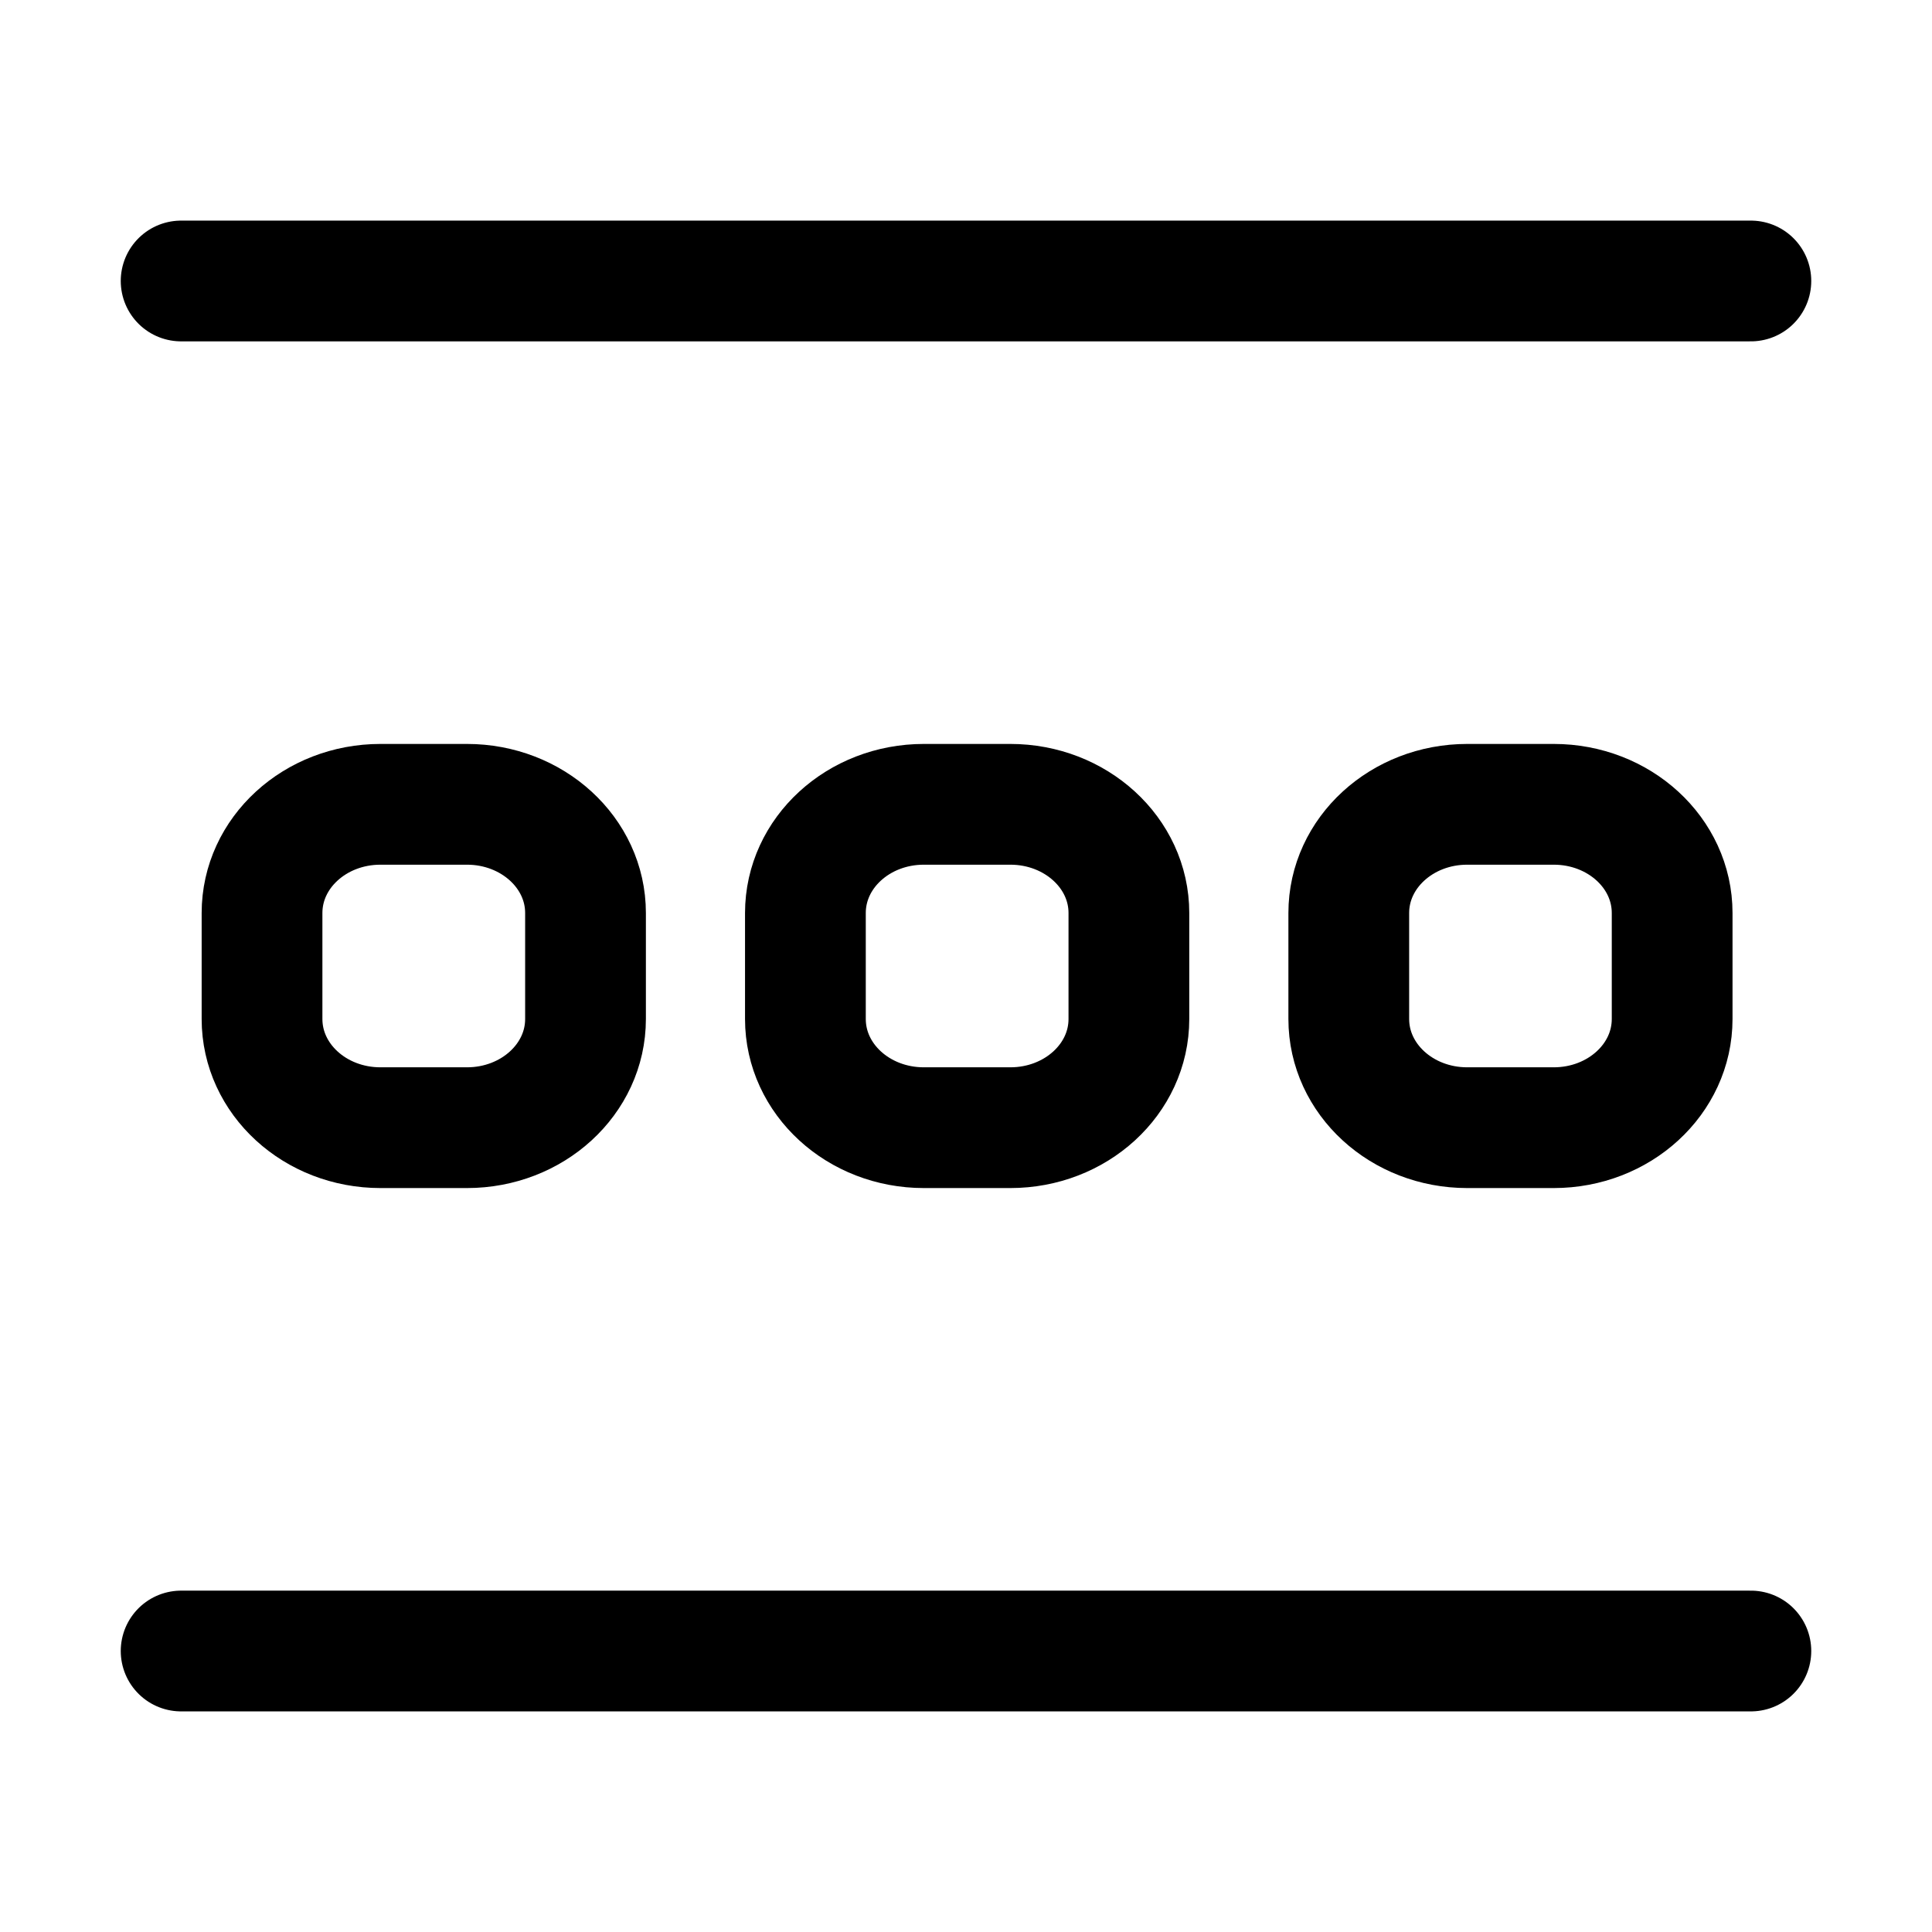
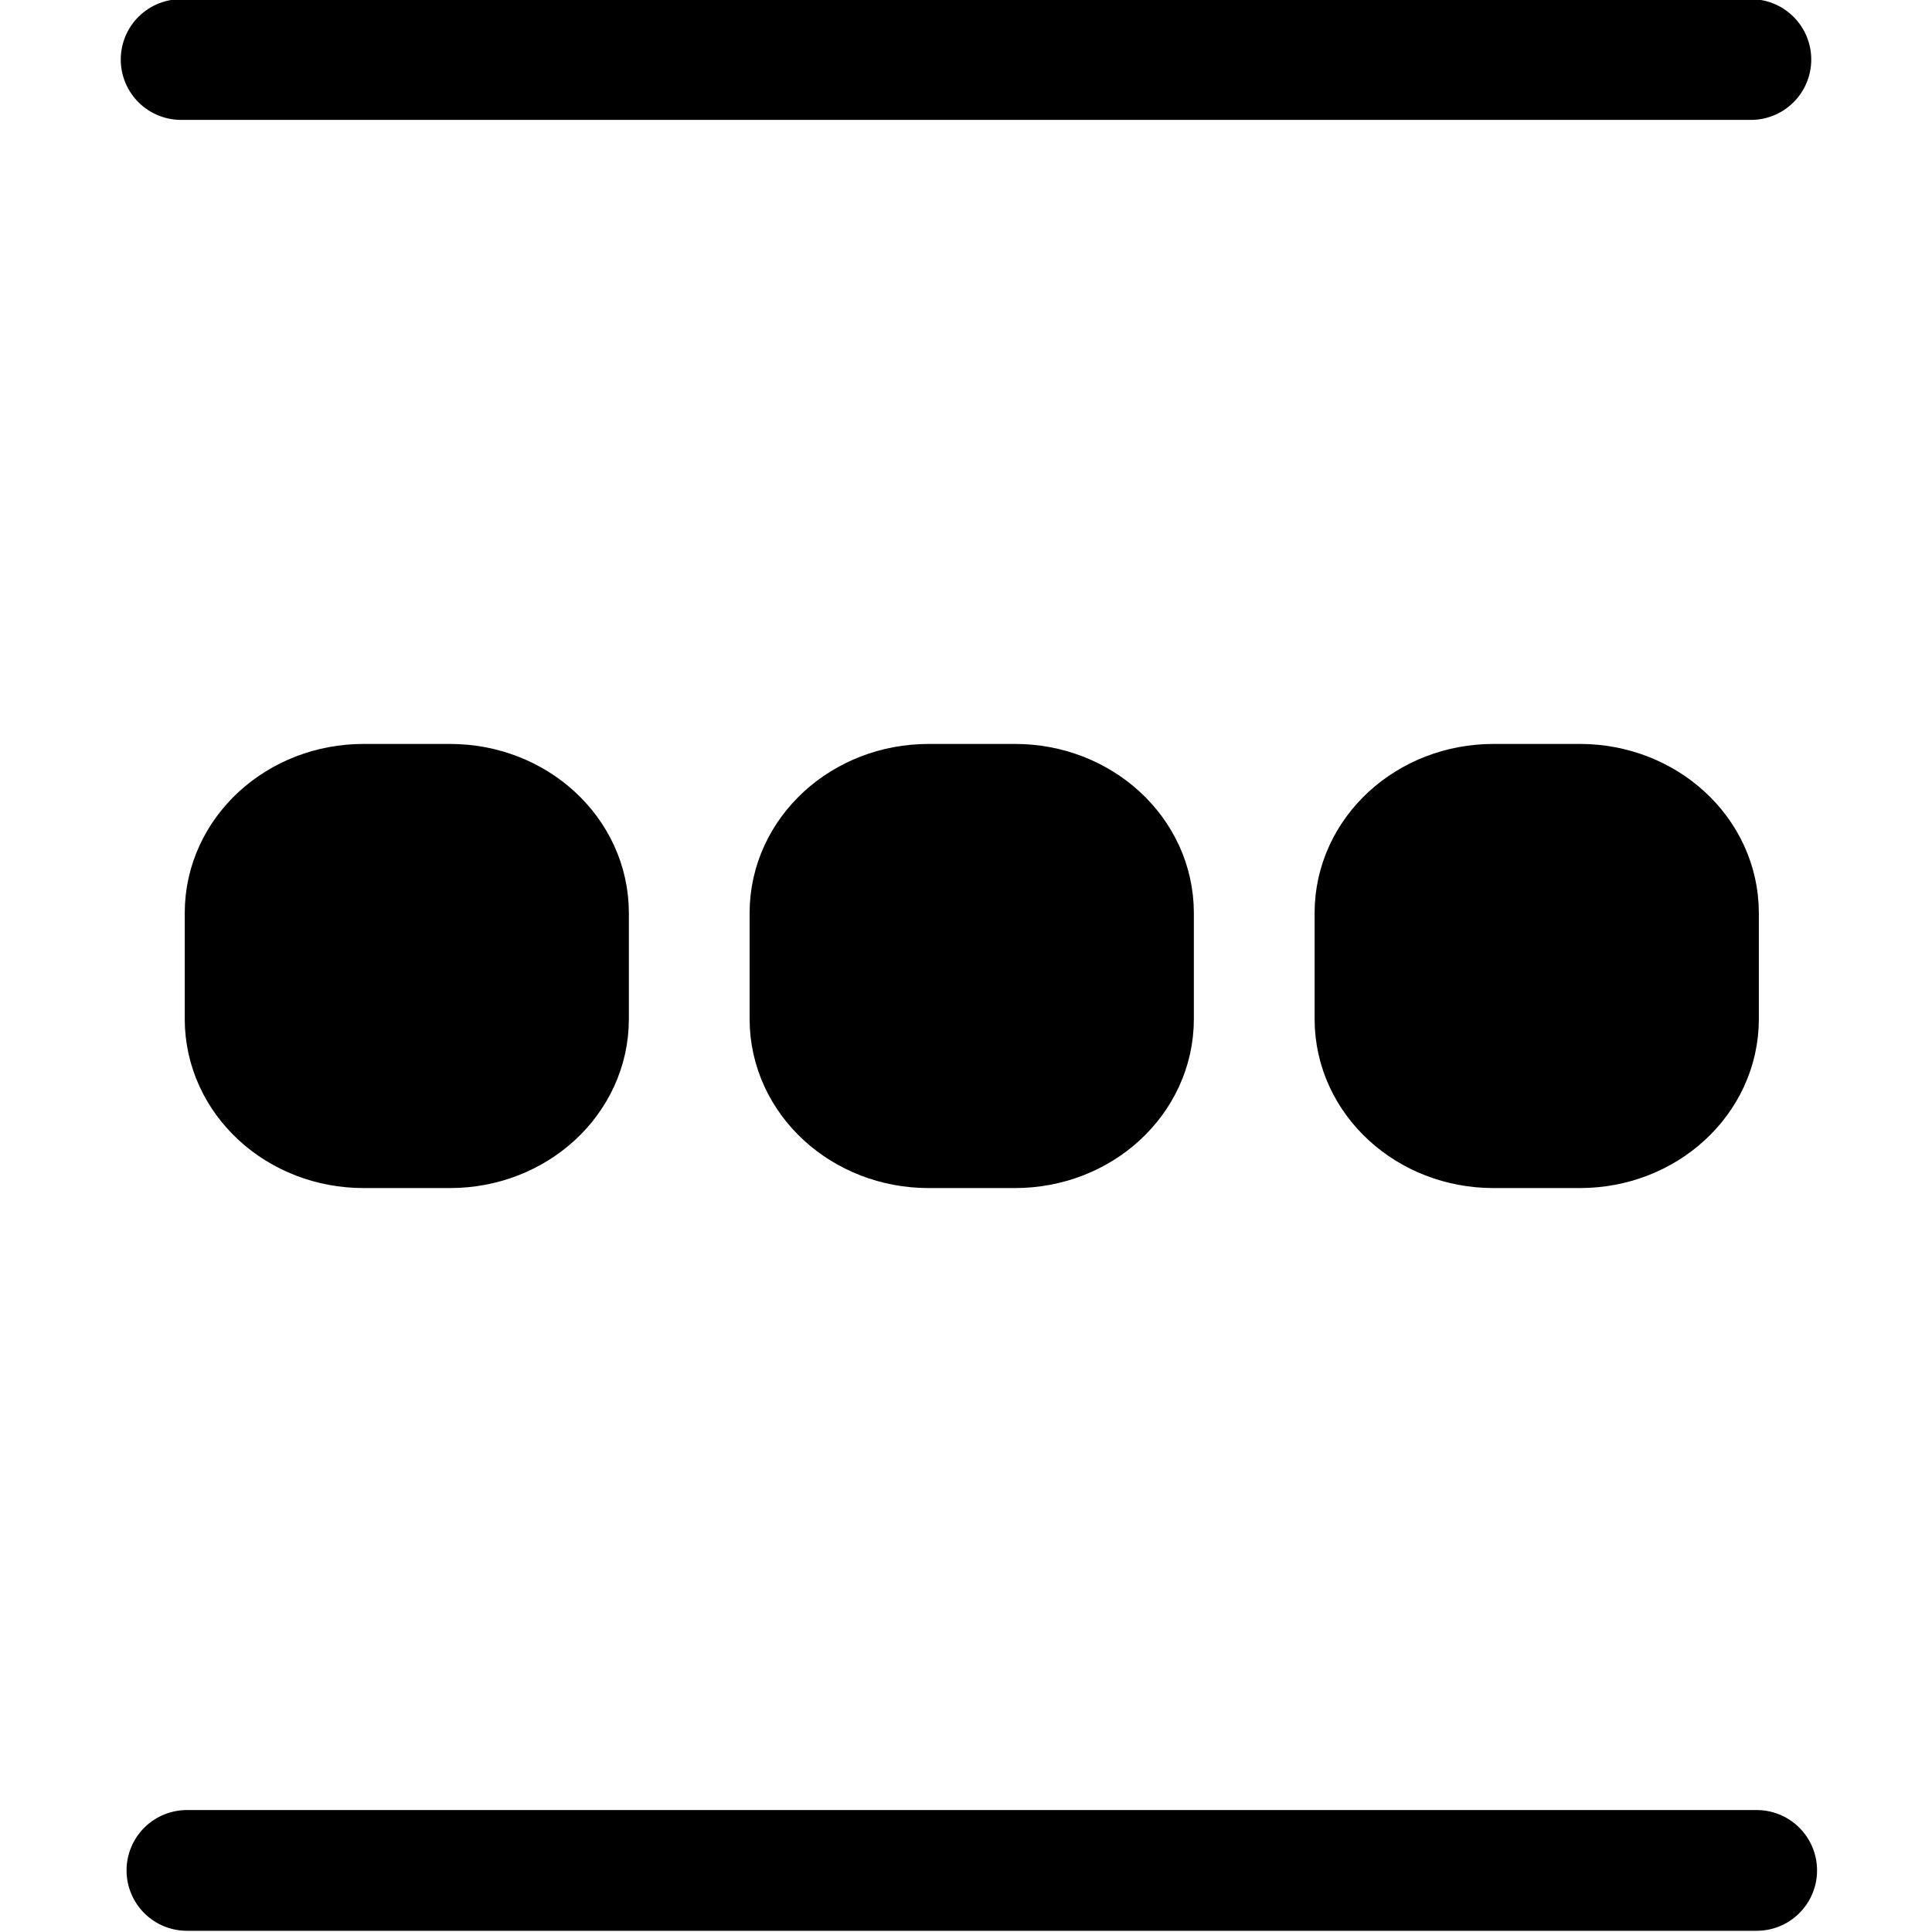
<svg xmlns="http://www.w3.org/2000/svg" width="16" height="16" viewBox="0 0 16 16" fill="none">
-   <path d="M3.867 6.661H3.151C2.609 6.661 2.17 7.063 2.17 7.561V8.439C2.17 8.937 2.609 9.339 3.151 9.339H3.867C4.409 9.339 4.849 8.937 4.849 8.439V7.561C4.849 7.063 4.409 6.661 3.867 6.661Z" stroke="currentColor" stroke-linecap="round" stroke-linejoin="round" />
-   <path d="M8.367 6.661H7.651C7.109 6.661 6.67 7.063 6.67 7.561V8.439C6.67 8.937 7.109 9.339 7.651 9.339H8.367C8.909 9.339 9.349 8.937 9.349 8.439V7.561C9.349 7.063 8.909 6.661 8.367 6.661Z" stroke="currentColor" stroke-linecap="round" stroke-linejoin="round" />
-   <path d="M12.867 6.661H12.151C11.609 6.661 11.17 7.063 11.17 7.561V8.439C11.17 8.937 11.609 9.339 12.151 9.339H12.867C13.409 9.339 13.848 8.937 13.848 8.439V7.561C13.848 7.063 13.409 6.661 12.867 6.661Z" stroke="currentColor" stroke-linecap="round" stroke-linejoin="round" />
-   <path d="M1.5 2.327L8 2.327L14.5 2.327" stroke="currentColor" stroke-linecap="round" stroke-linejoin="round" />
-   <path d="M1.5 13.673L8 13.673L14.5 13.673" stroke="currentColor" stroke-linecap="round" stroke-linejoin="round" />
+   <path d="M12.368 9.339L13.084 9.339C13.626 9.339 14.066 8.937 14.066 8.439L14.066 7.561C14.066 7.063 13.626 6.661 13.084 6.661L12.368 6.661C11.826 6.661 11.387 7.063 11.387 7.561L11.387 8.439C11.387 8.937 11.826 9.339 12.368 9.339Z" fill="currentColor" stroke="currentColor" stroke-linecap="round" stroke-linejoin="round" />
+   <path d="M7.69 9.339L8.406 9.339C8.948 9.339 9.387 8.937 9.387 8.439L9.387 7.561C9.387 7.063 8.948 6.661 8.406 6.661L7.69 6.661C7.148 6.661 6.708 7.063 6.708 7.561L6.708 8.439C6.708 8.937 7.148 9.339 7.69 9.339Z" fill="currentColor" stroke="currentColor" stroke-linecap="round" stroke-linejoin="round" />
+   <path d="M3.011 9.339L3.727 9.339C4.269 9.339 4.708 8.937 4.708 8.439L4.708 7.561C4.708 7.063 4.269 6.661 3.727 6.661L3.011 6.661C2.469 6.661 2.03 7.063 2.03 7.561L2.03 8.439C2.03 8.937 2.469 9.339 3.011 9.339Z" fill="currentColor" stroke="currentColor" stroke-linecap="round" stroke-linejoin="round" />
+   <path d="M14.548 15.49L8.048 15.49L1.548 15.49" stroke="currentColor" stroke-linecap="round" stroke-linejoin="round" />
+   <path d="M14.5 0.493L8 0.493L1.5 0.493" stroke="currentColor" stroke-linecap="round" stroke-linejoin="round" />
</svg>
